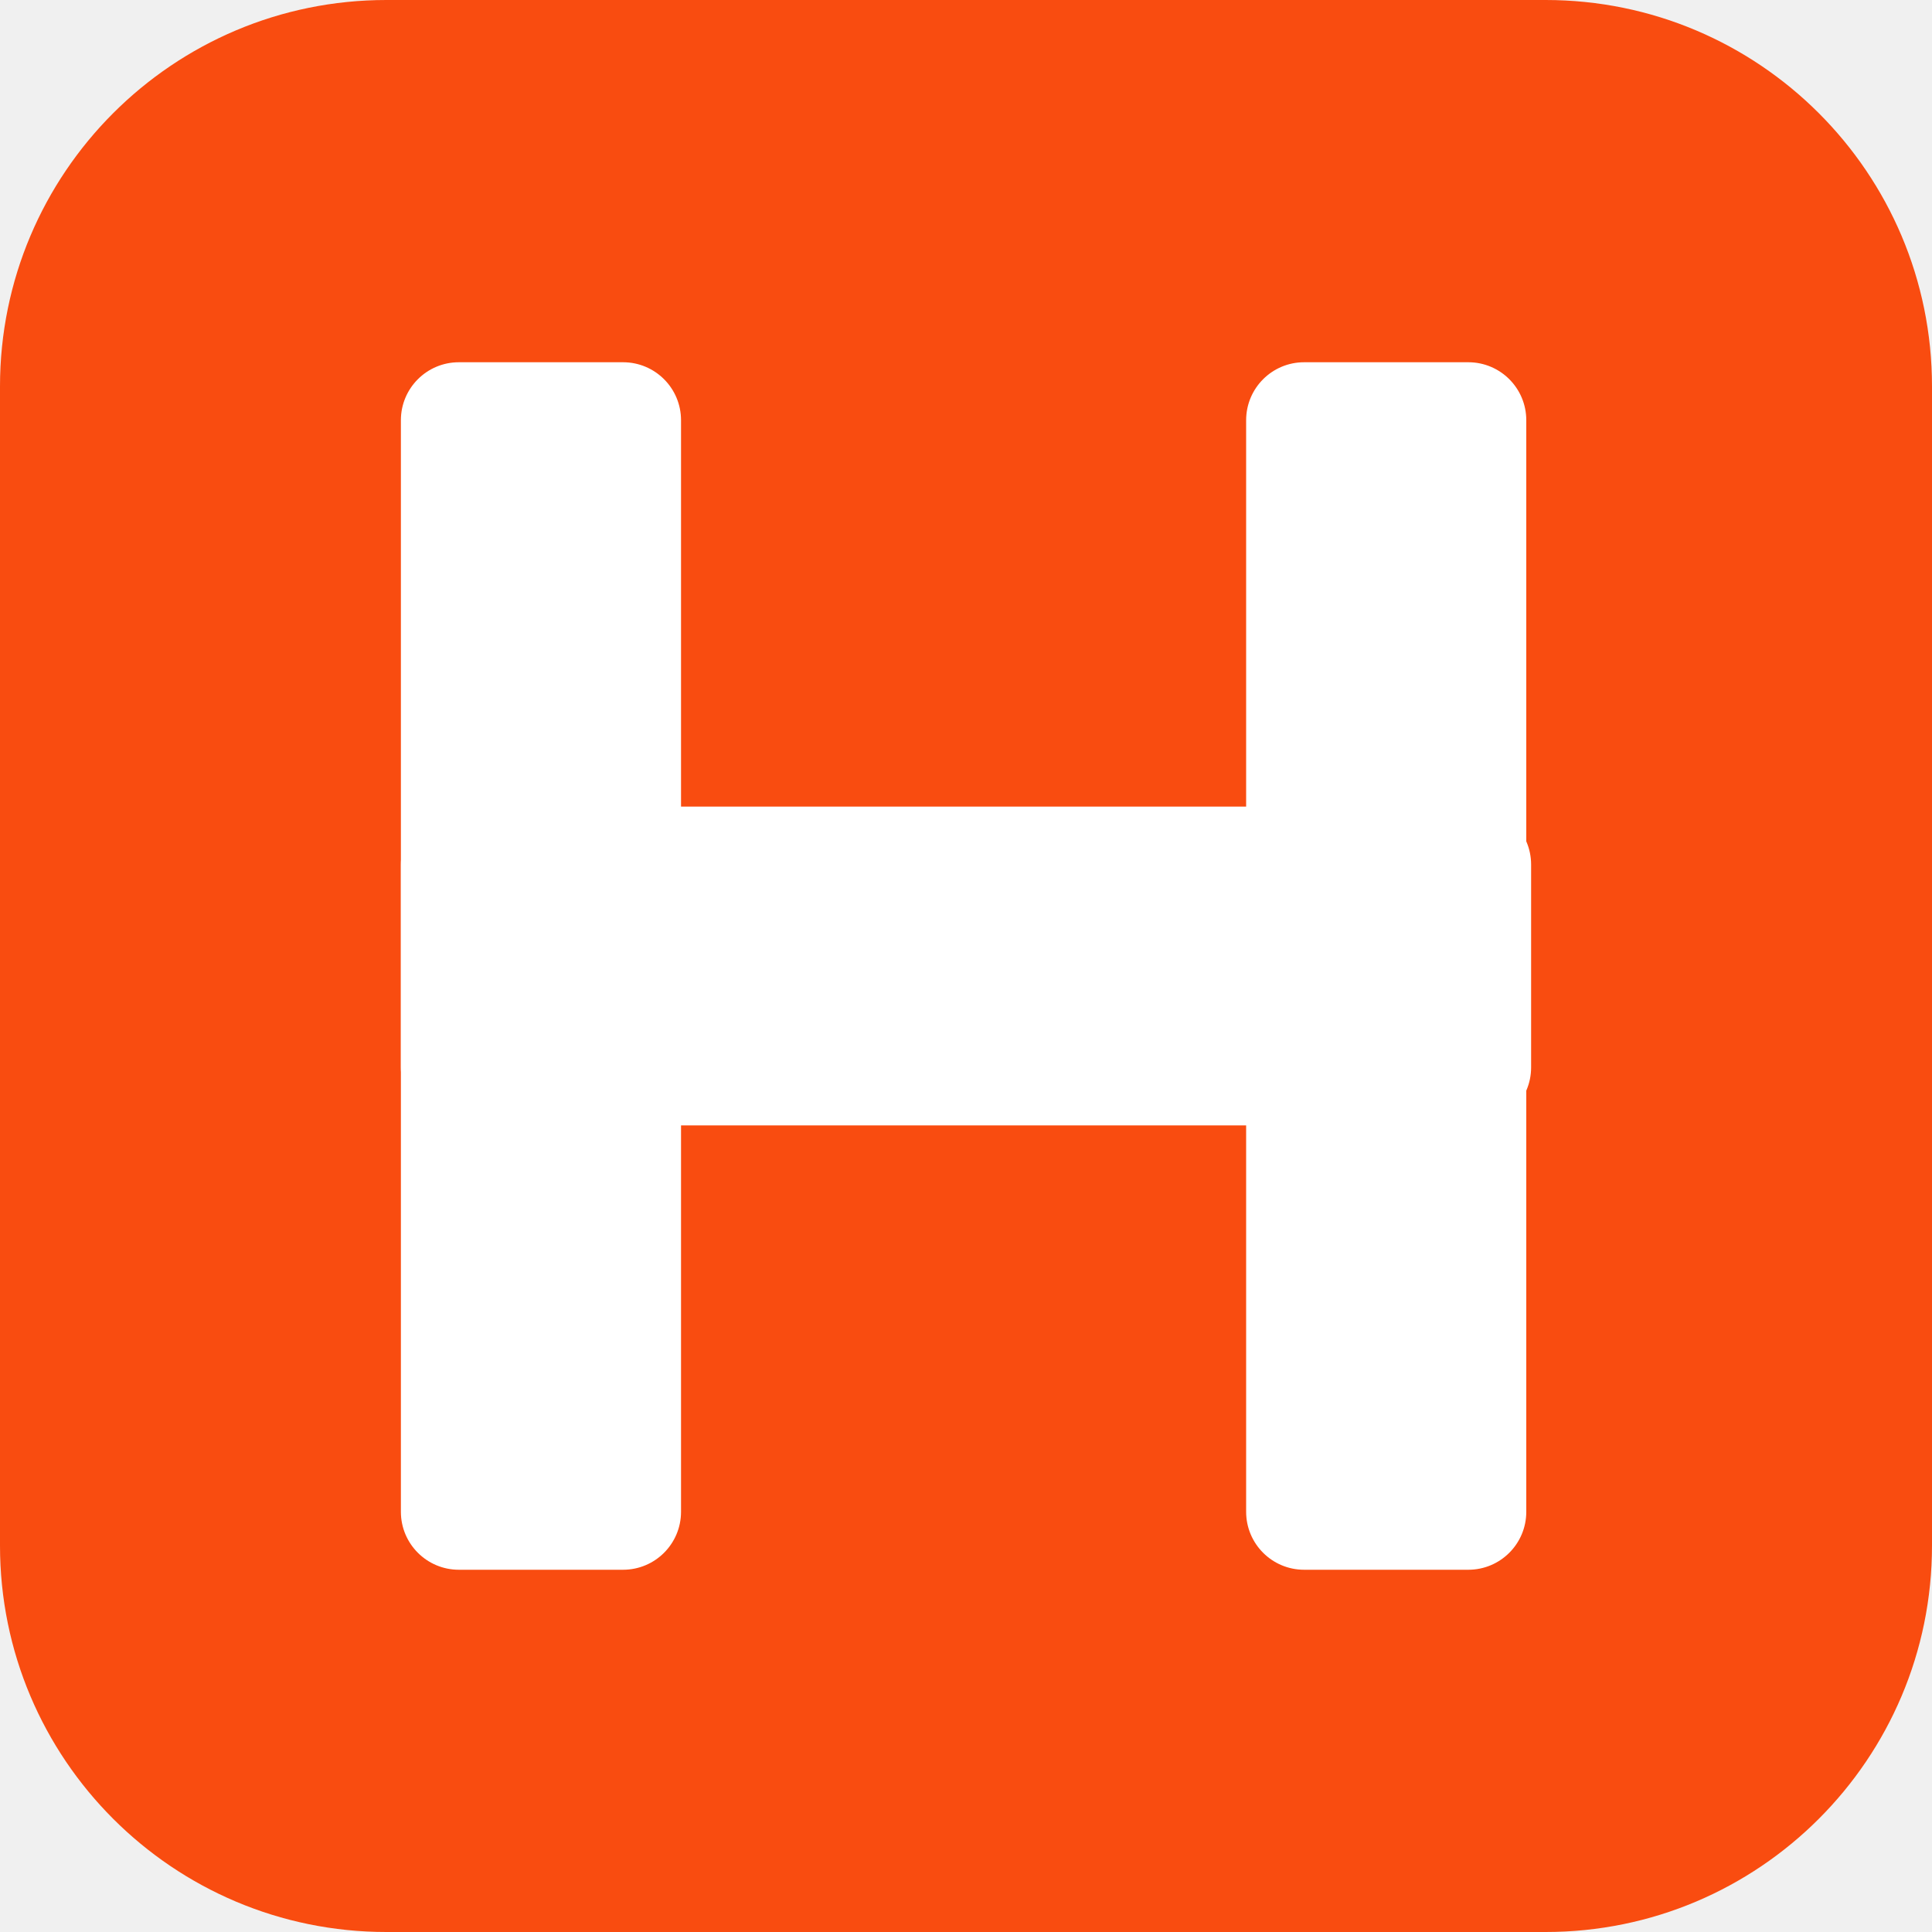
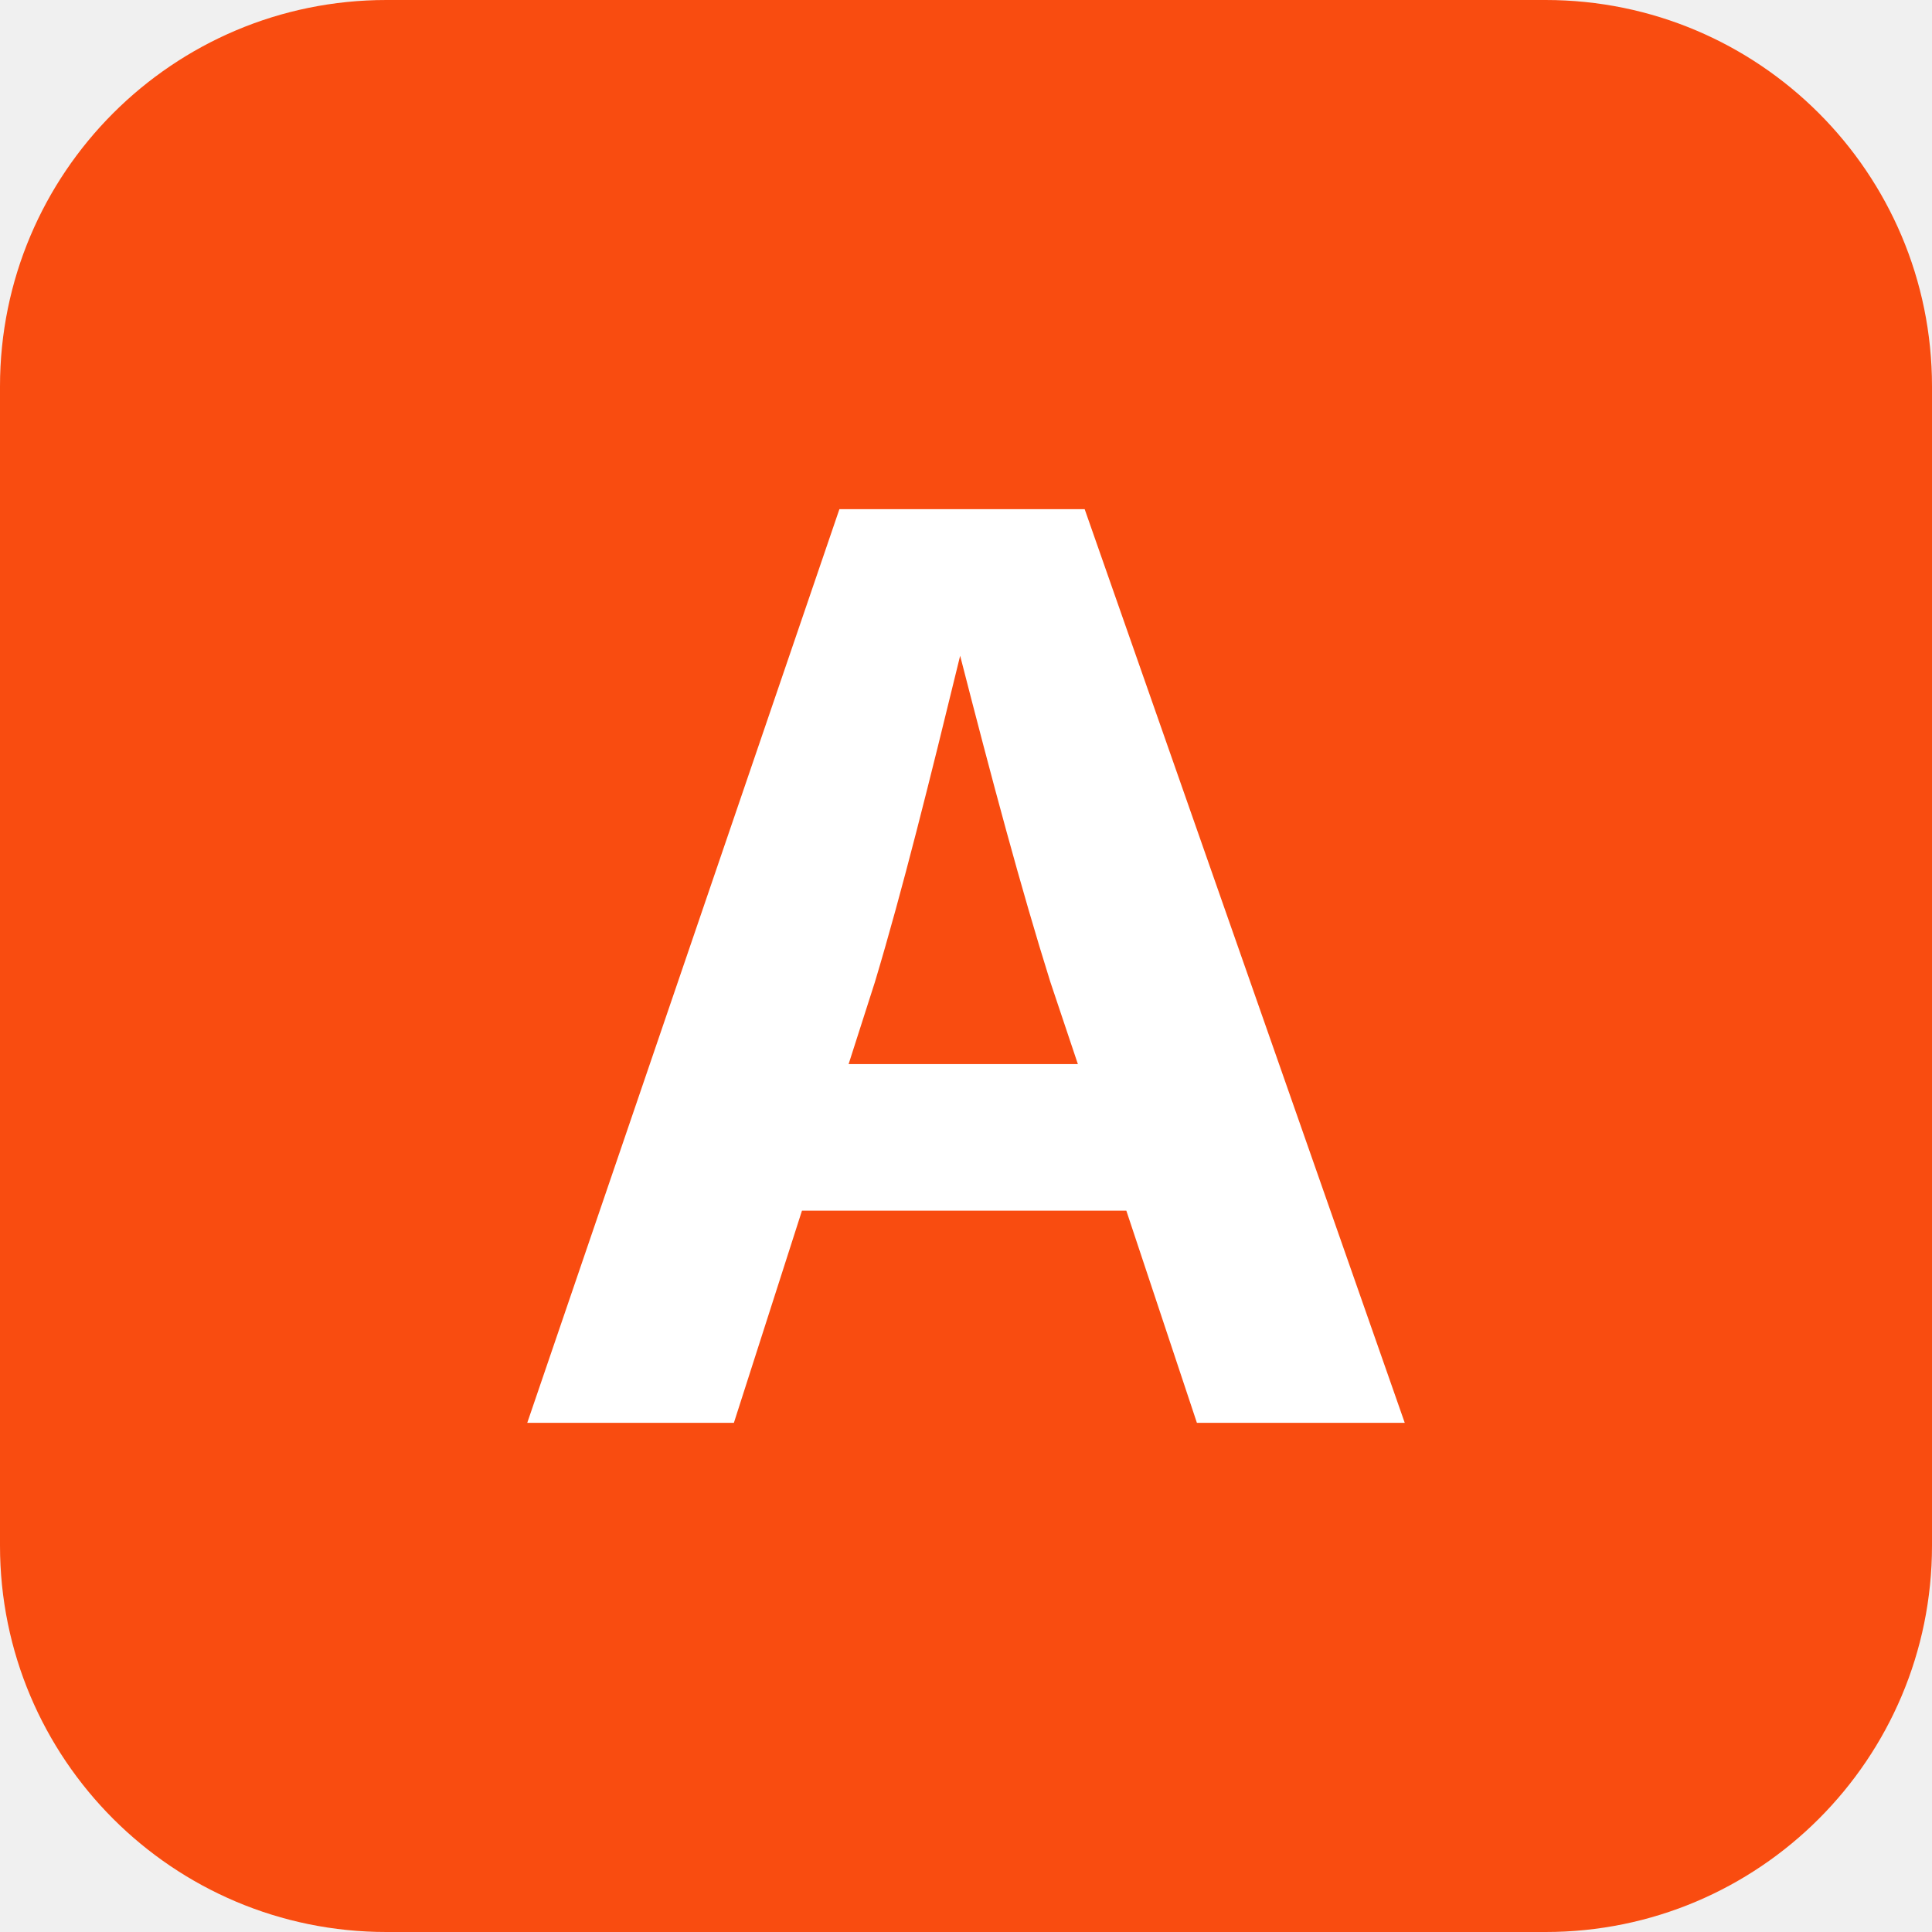
<svg xmlns="http://www.w3.org/2000/svg" width="400" height="400" viewBox="0 0 400 400" fill="none">
  <rect width="400" height="400" rx="80" fill="#F94C10" />
-   <rect x="83" y="75" width="58" height="250" rx="12" fill="white" />
-   <rect x="258" y="75" width="58" height="250" rx="12" fill="white" />
-   <rect x="83" y="167" width="234" height="66" rx="12" fill="white" />
+   <text x="200" y="200" text-anchor="middle" dominant-baseline="central" fill="white" font-family="system-ui, -apple-system, sans-serif" font-weight="700" font-size="260">A</text>
</svg>
